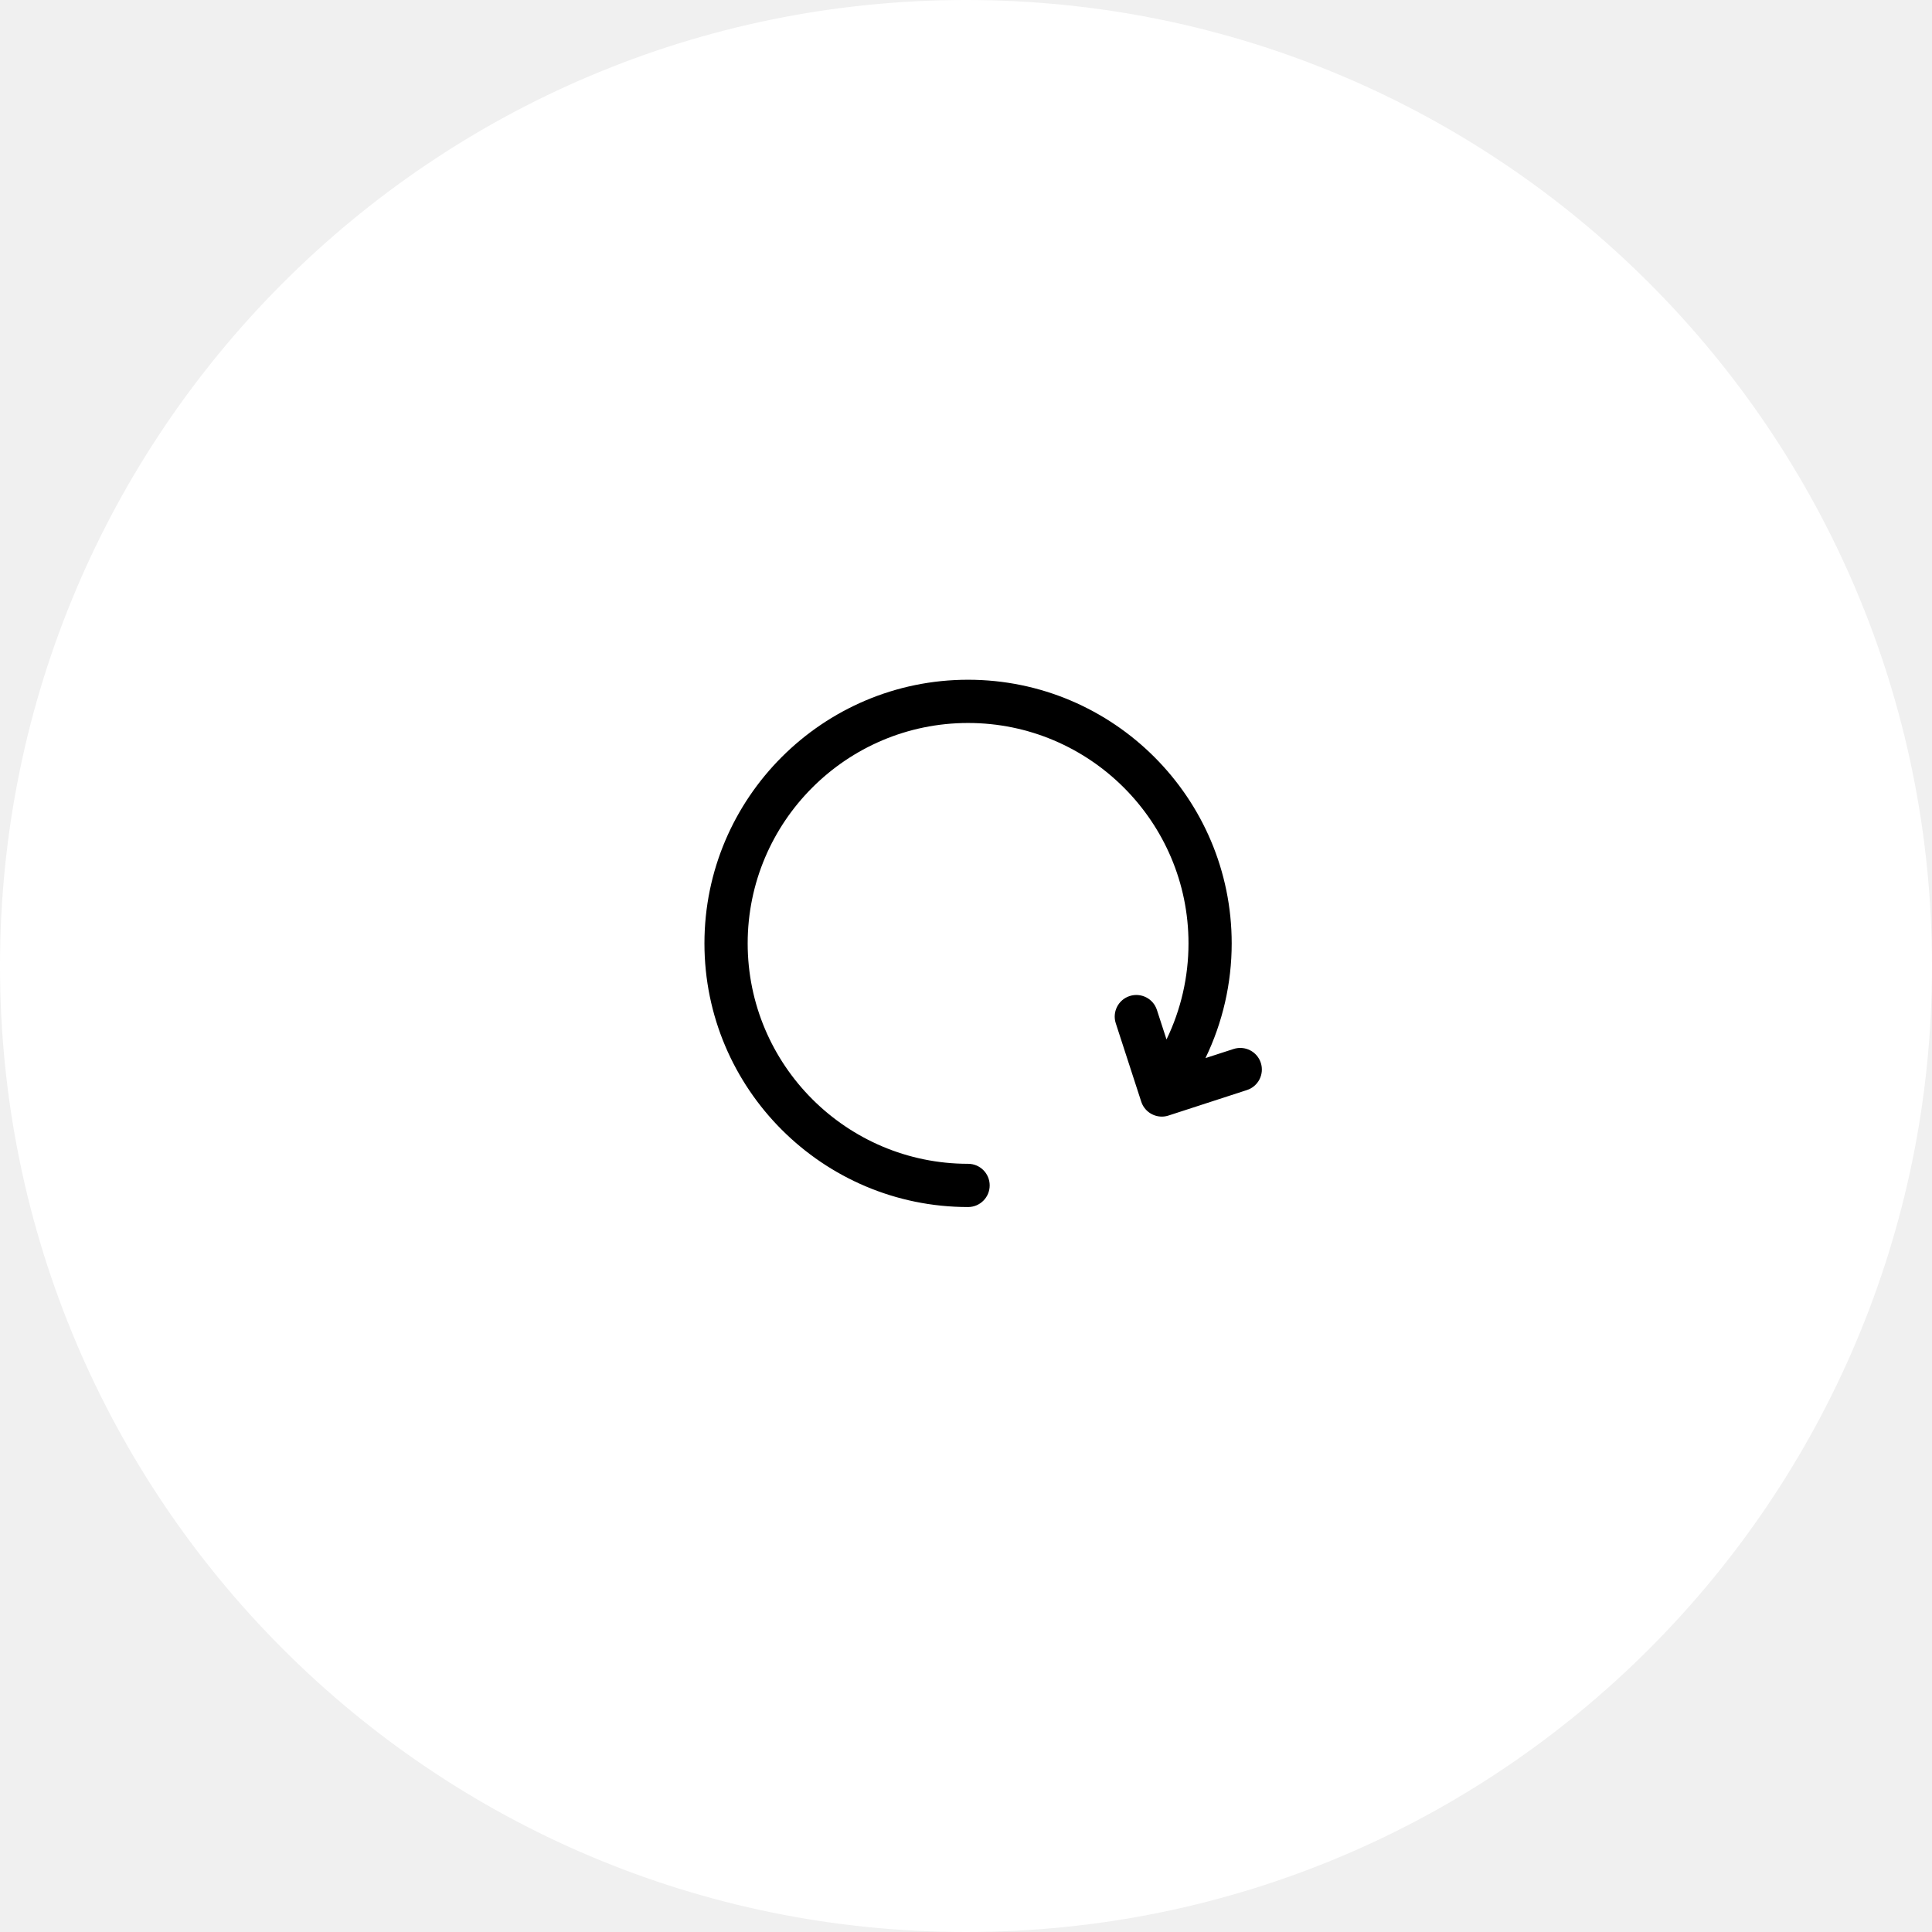
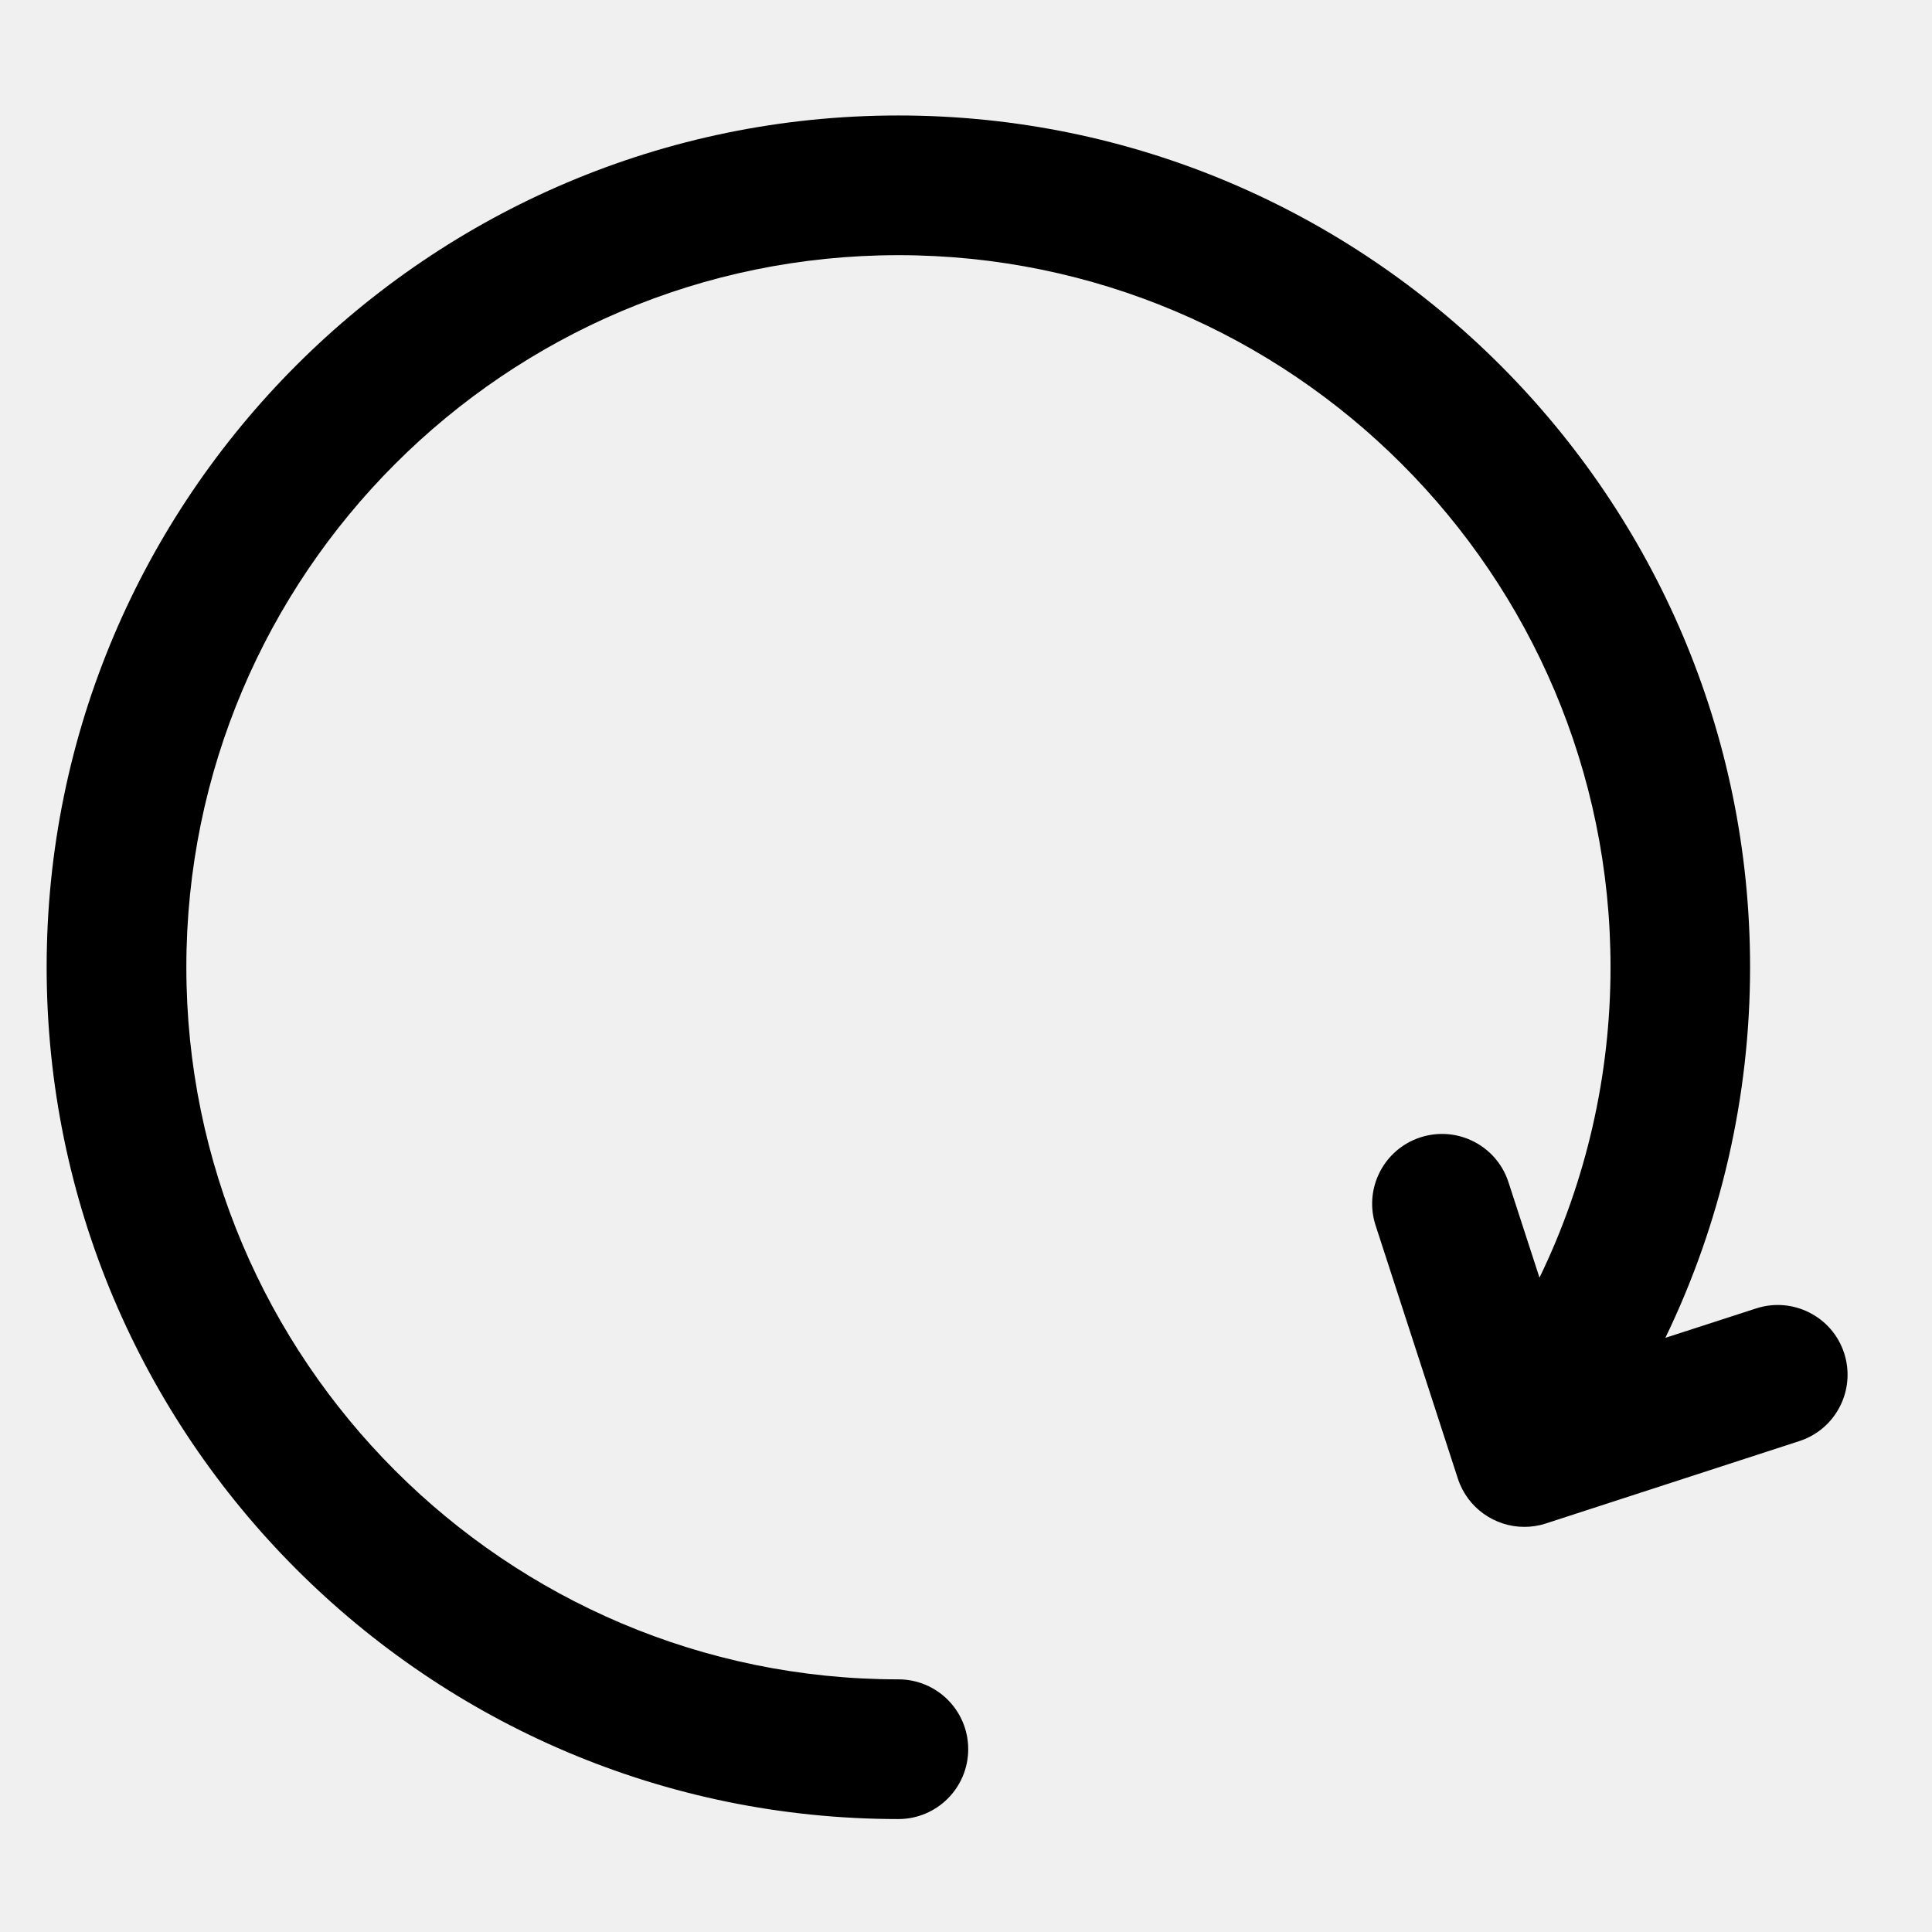
- <svg xmlns="http://www.w3.org/2000/svg" width="42px" height="42px" viewBox="0 0 42 42" version="1.1">
+ <svg xmlns="http://www.w3.org/2000/svg" width="13px" height="13px" viewBox="0 0 13 13" version="1.1">
  <defs />
  <g id="Page-1" stroke="none" stroke-width="1" fill="none" fill-rule="evenodd">
-     <g id="Desktop-HD" transform="translate(-1374, -24)">
+     <g id="Desktop-HD" transform="translate(-1389, -38)" fill="#000000">
      <g id="reload" transform="translate(1374, 24)">
-         <circle id="Oval-5146" fill="#FFFFFF" cx="21" cy="21" r="21" />
-         <g id="arrows-1" stroke-width="1" transform="translate(15.31389, 14.75)" fill="#000000">
+         <g id="arrows-1" transform="translate(15.31389, 14.75)">
          <g id="Capa_1" transform="translate(-0, 0)">
            <path d="M12.095,8.355 C12.015,8.109 11.75,7.974 11.503,8.054 L10.892,8.252 C11.266,7.478 11.462,6.627 11.462,5.758 C11.462,2.598 8.891,0.027 5.731,0.027 C2.571,0.027 0,2.598 0,5.758 C0,8.919 2.571,11.49 5.731,11.49 C5.991,11.49 6.201,11.279 6.201,11.02 C6.201,10.76 5.991,10.55 5.731,10.55 C3.089,10.55 0.94,8.401 0.94,5.758 C0.94,3.116 3.089,0.967 5.731,0.967 C8.373,0.967 10.523,3.116 10.523,5.758 C10.523,6.486 10.359,7.199 10.045,7.847 L9.836,7.204 C9.756,6.958 9.491,6.823 9.244,6.903 C8.997,6.983 8.862,7.248 8.942,7.495 L9.496,9.2 C9.561,9.398 9.745,9.524 9.943,9.524 C9.991,9.524 10.04,9.517 10.088,9.501 L11.793,8.947 C12.04,8.867 12.175,8.602 12.095,8.355 L12.095,8.355 Z" id="Shape" />
          </g>
        </g>
      </g>
    </g>
  </g>
</svg>
